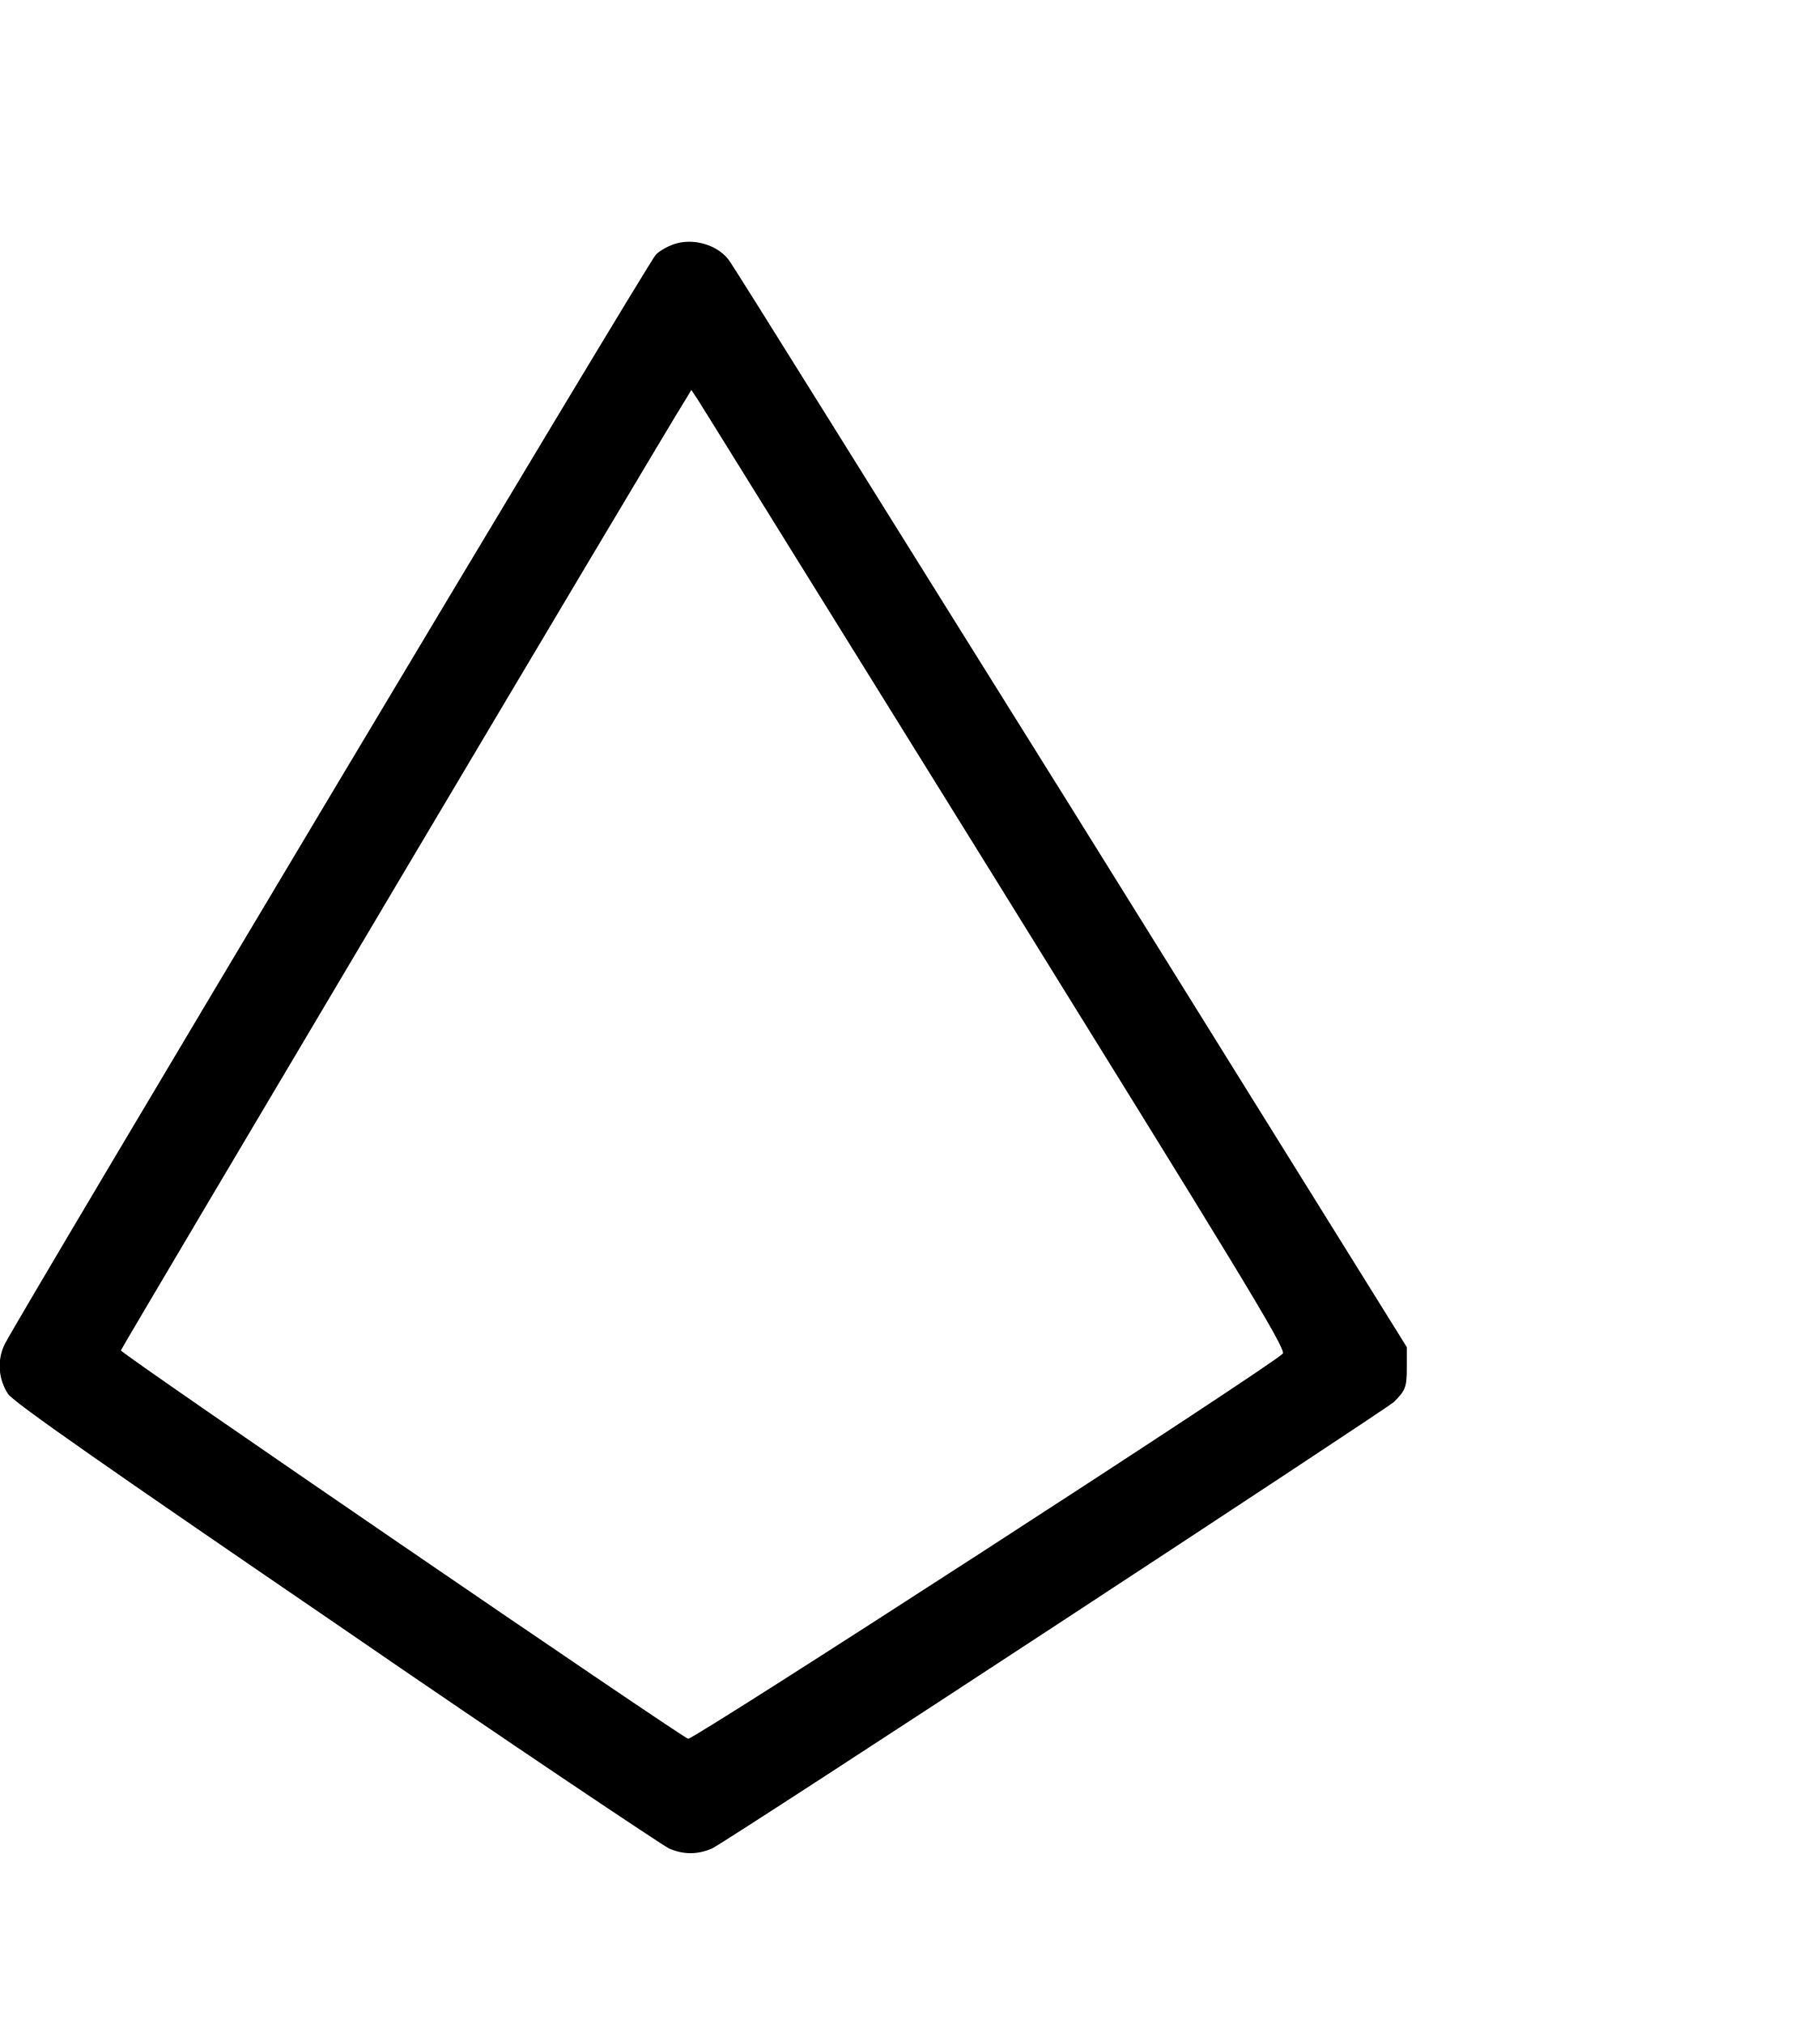
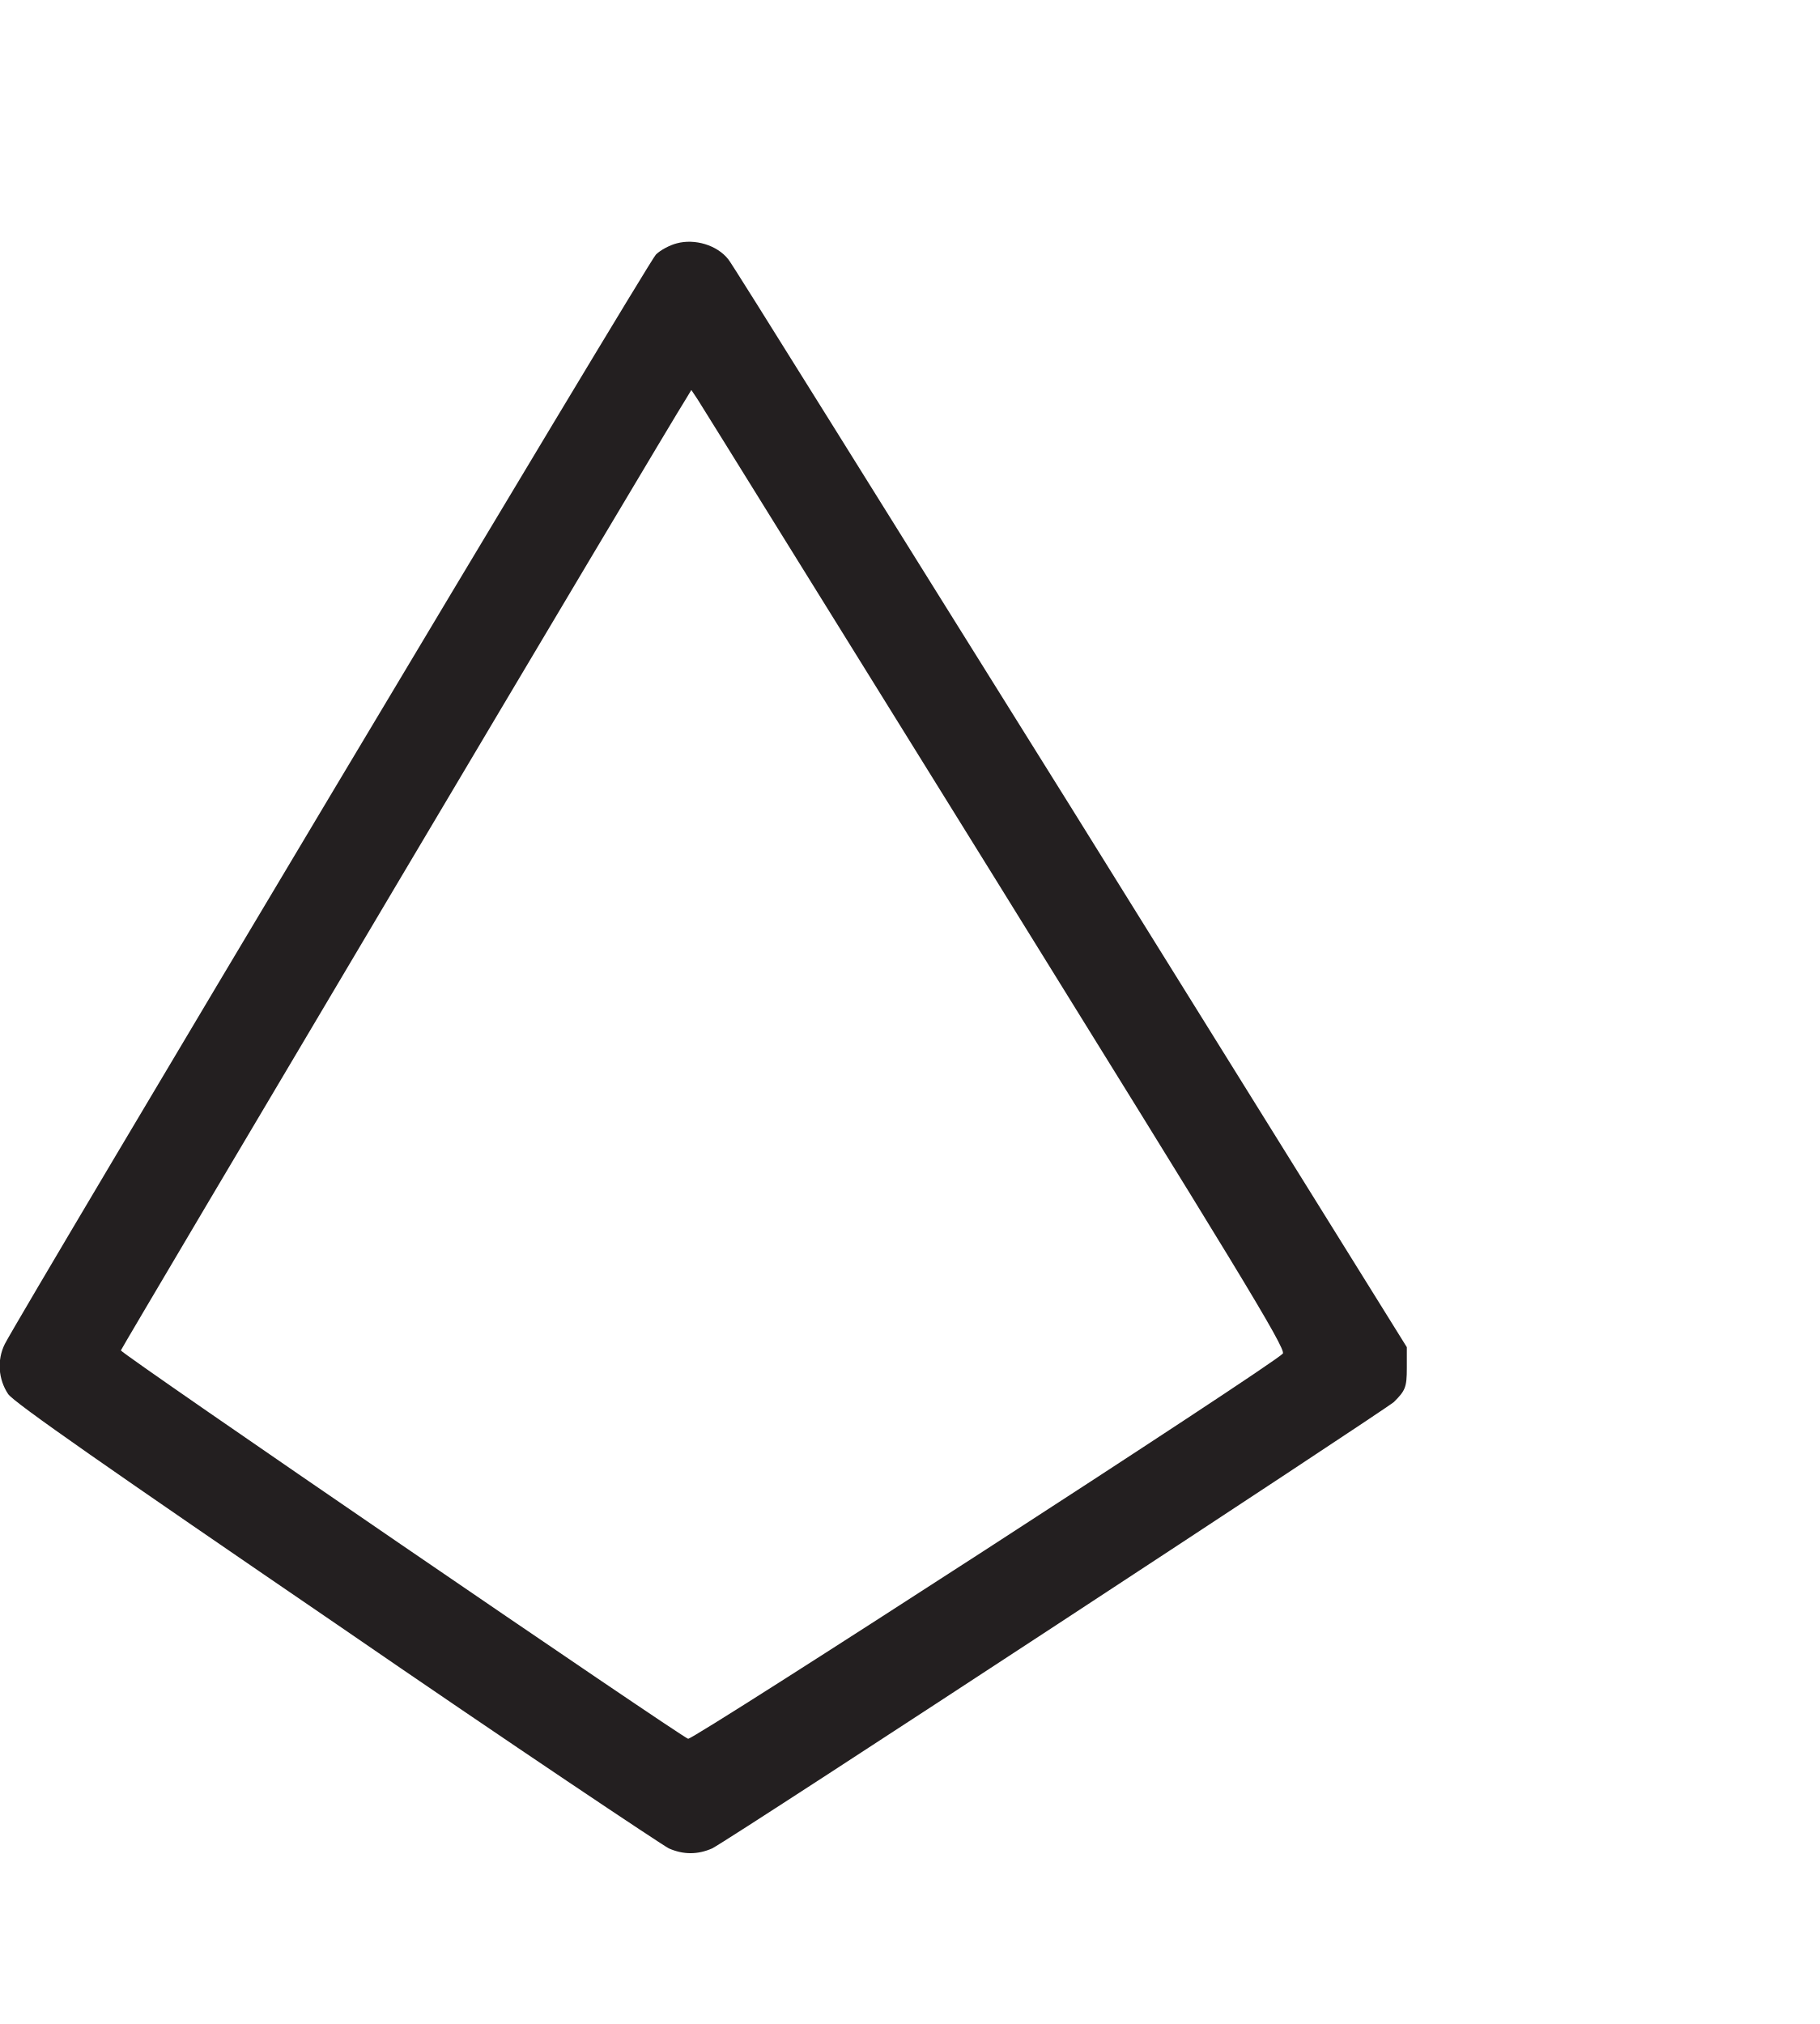
<svg xmlns="http://www.w3.org/2000/svg" viewBox="0 0 1129 1256">
-   <path d="M420 849c-4-1-10-4-13-7-5-5-392-653-404-676-5-10-4-22 2-31 3-5 65-48 204-143 109-75 202-137 206-139 9-4 18-4 27 0 15 8 416 271 423 277 7 7 8 9 8 21v13l-209 336c-115 184-210 337-212 339-7 9-21 13-32 10z m198-395c145-234 181-292 178-294-6-7-366-240-369-239-4 1-352 239-352 241 0 1 340 574 351 591l3 5 4-6c2-3 85-137 185-298z" transform="translate(0,1000) scale(1, -1)" style="fill: currentcolor;" />
+   <path d="M420 849c-4-1-10-4-13-7-5-5-392-653-404-676-5-10-4-22 2-31 3-5 65-48 204-143 109-75 202-137 206-139 9-4 18-4 27 0 15 8 416 271 423 277 7 7 8 9 8 21v13l-209 336c-115 184-210 337-212 339-7 9-21 13-32 10z m198-395c145-234 181-292 178-294-6-7-366-240-369-239-4 1-352 239-352 241 0 1 340 574 351 591l3 5 4-6c2-3 85-137 185-298z" transform="translate(0,1000) scale(1, -1)" style="fill: #231f20;" />
</svg>
